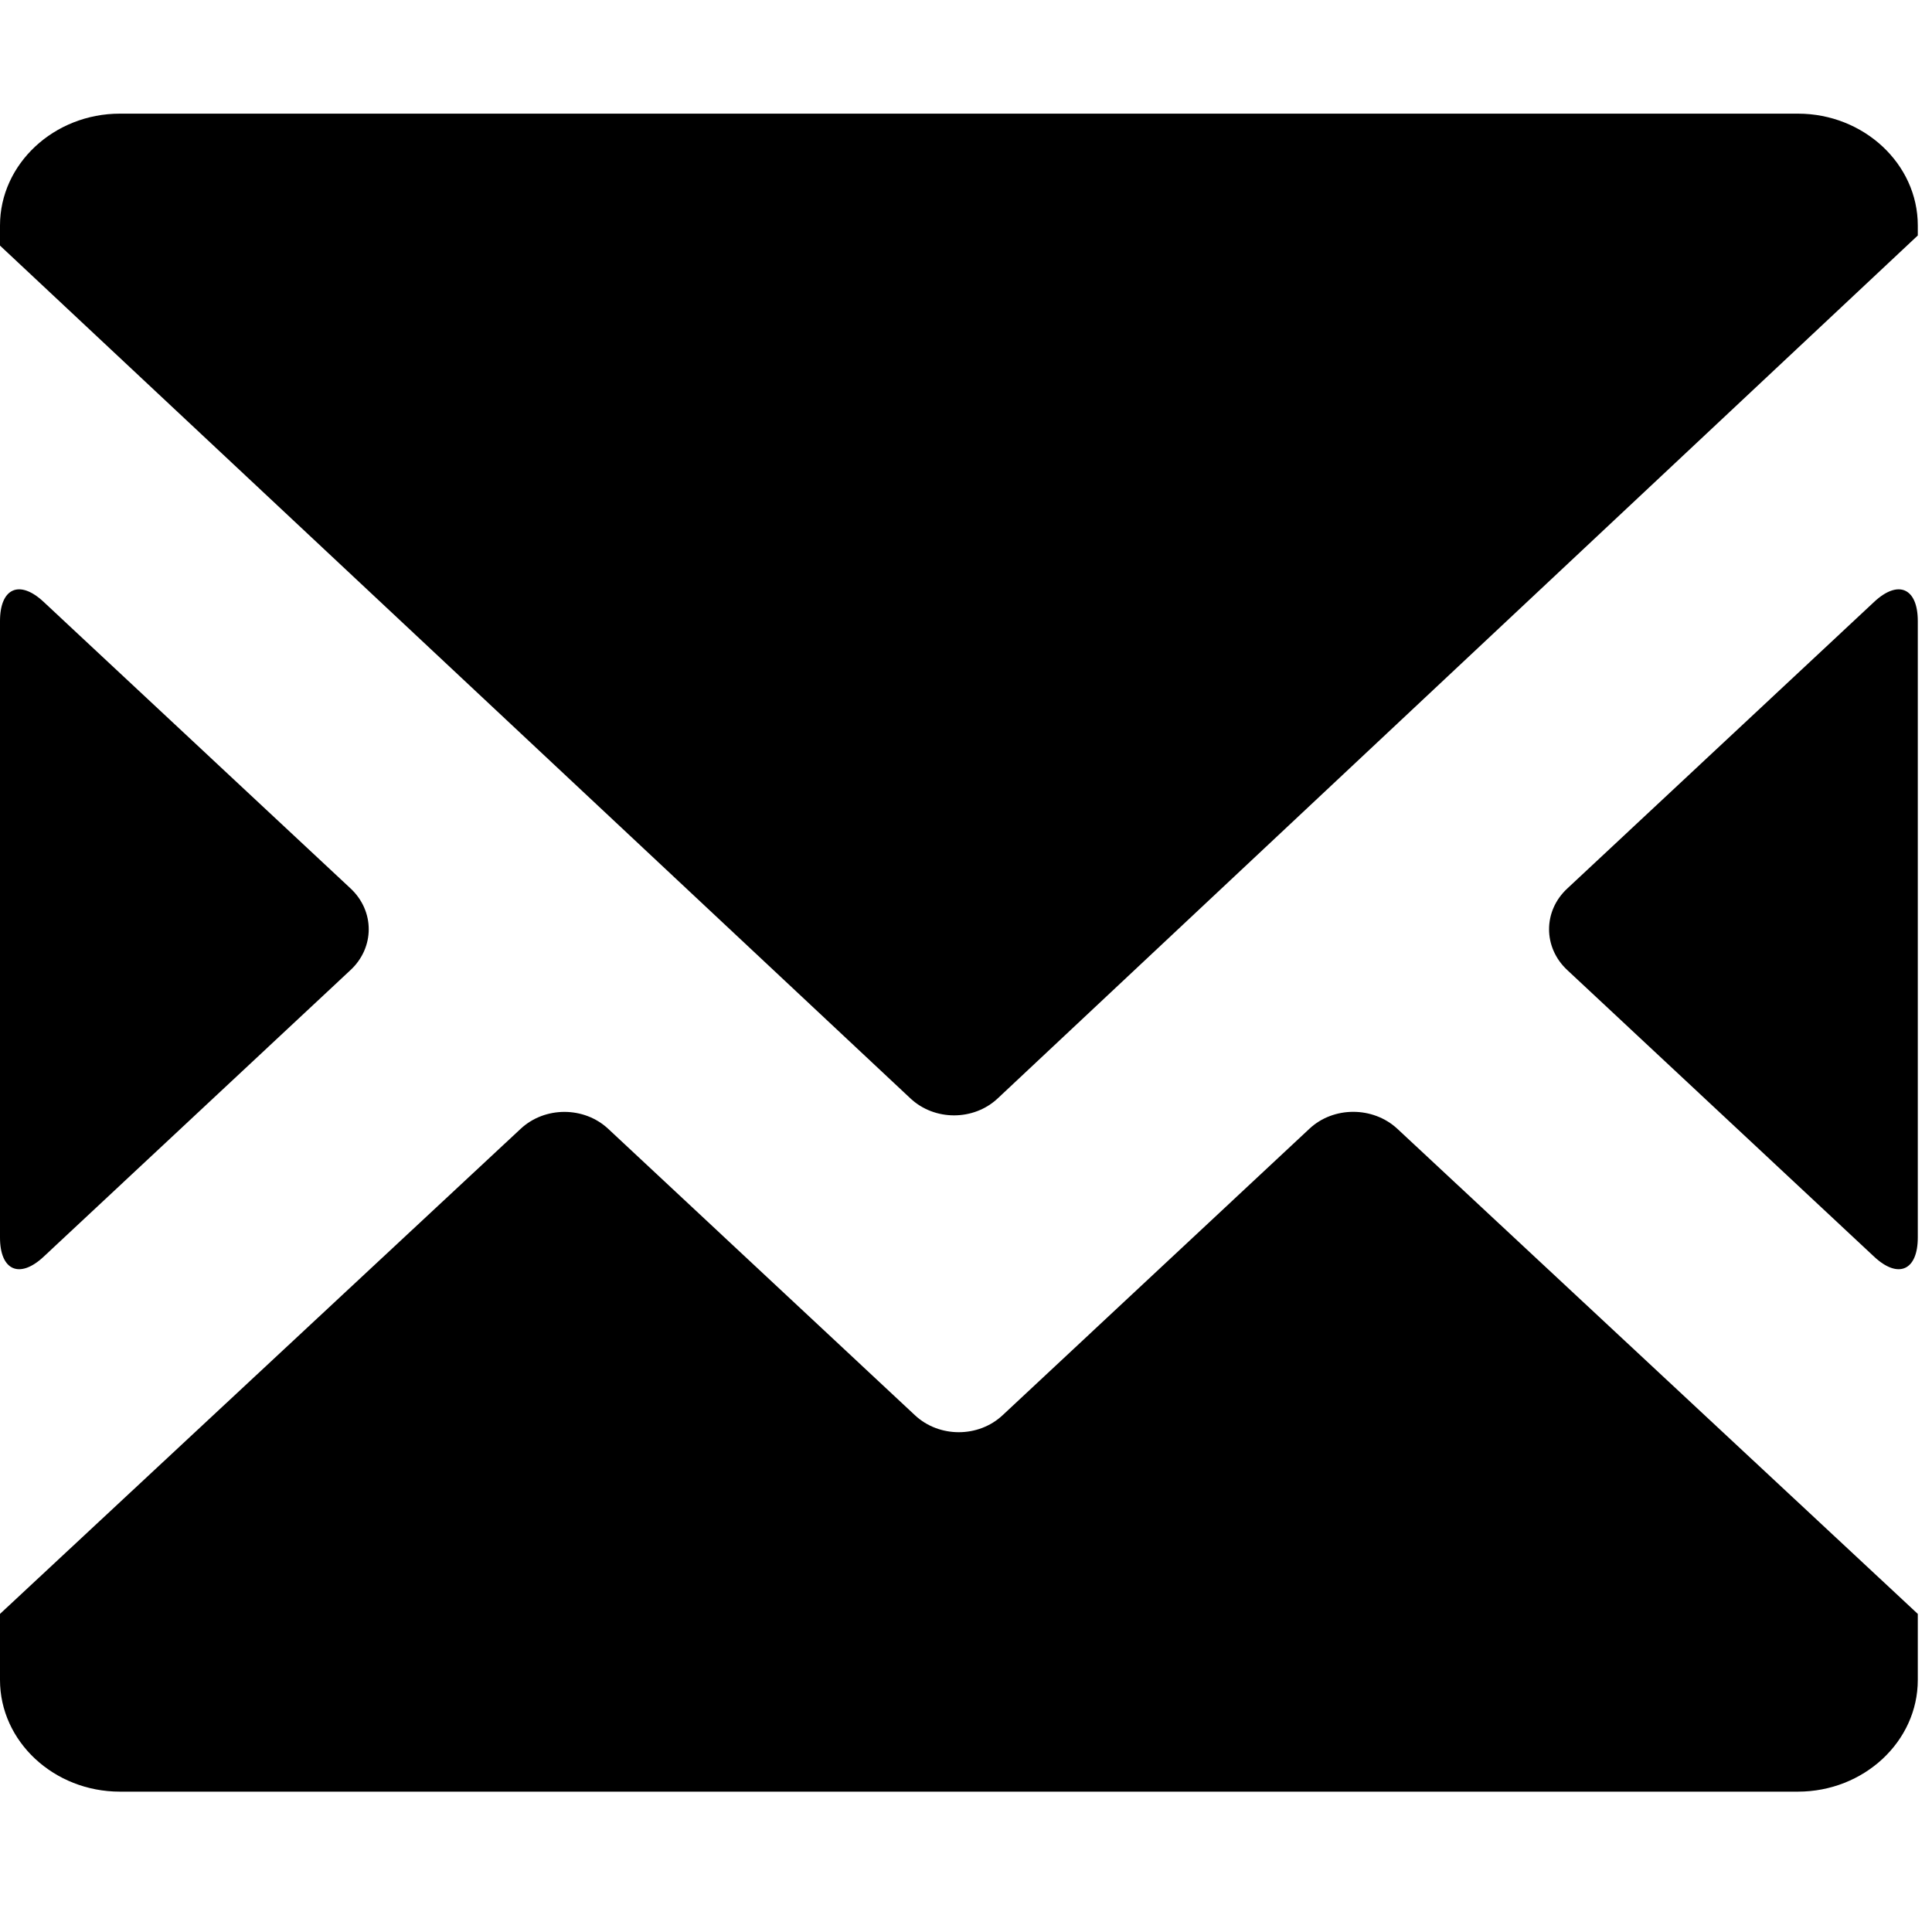
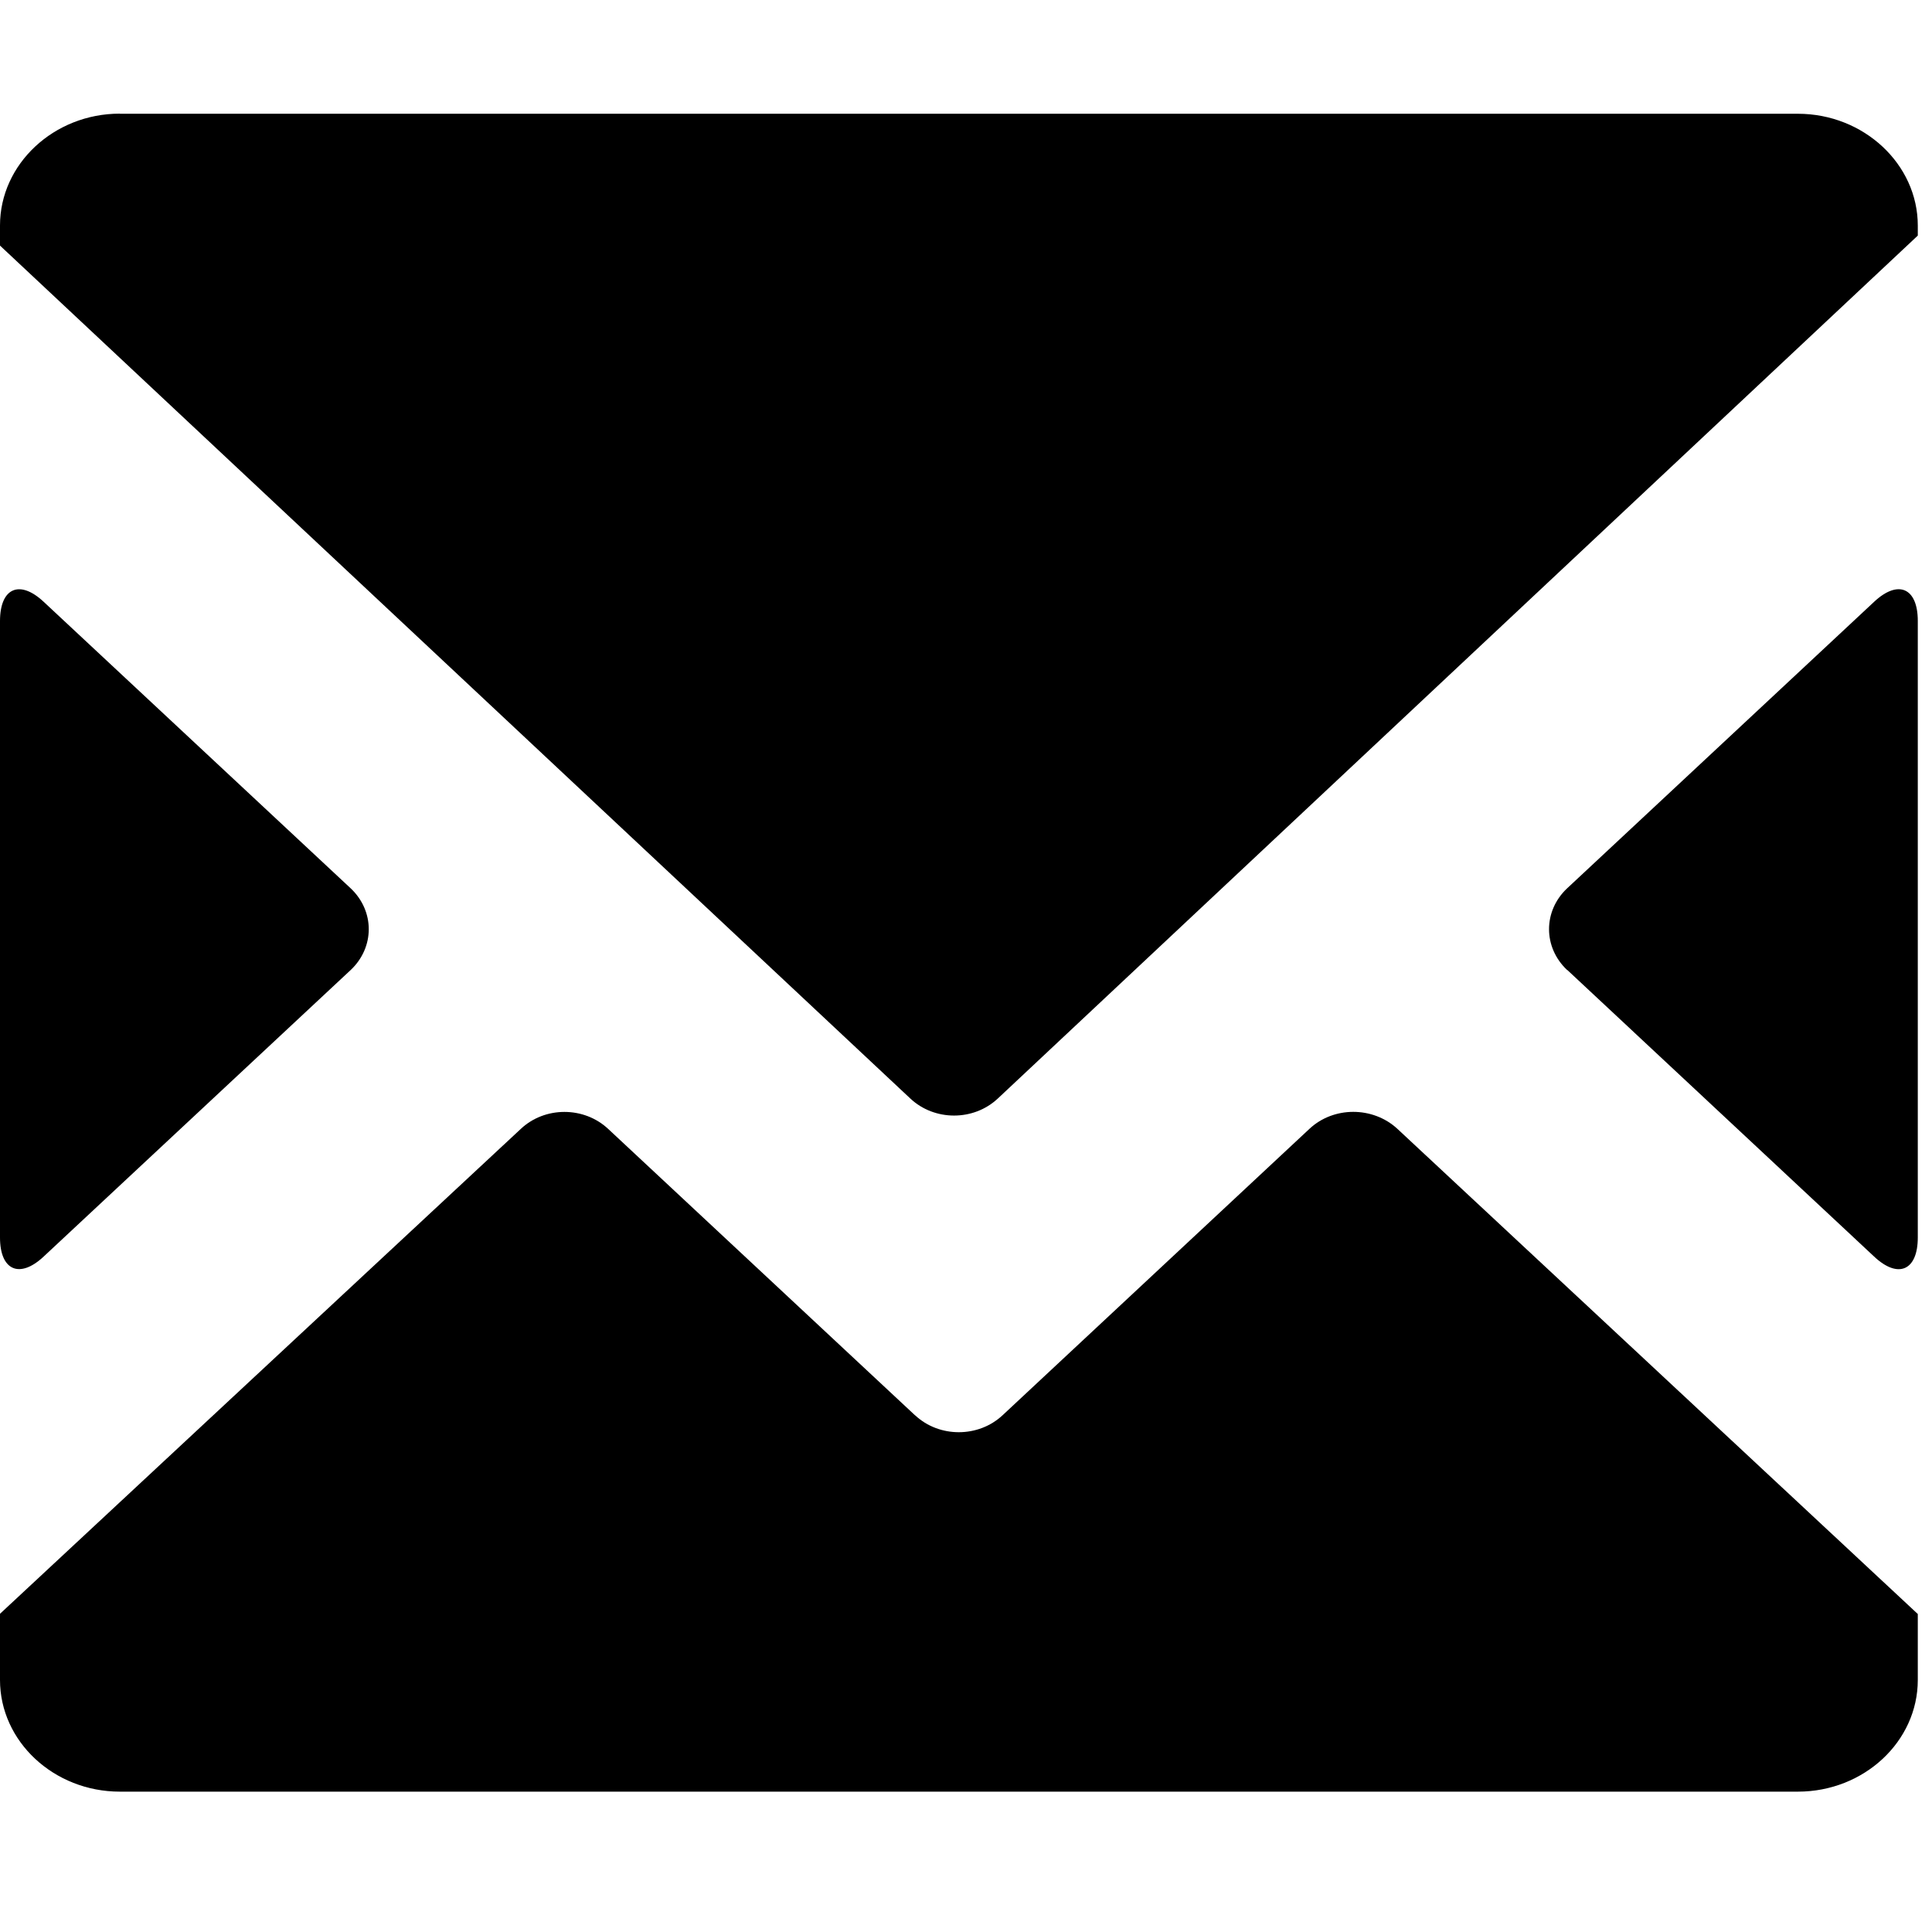
- <svg xmlns="http://www.w3.org/2000/svg" version="1.1" id="Layer_1" x="0px" y="0px" width="17px" height="17px" viewBox="0 0 17 17" enable-background="new 0 0 17 17" xml:space="preserve">
-   <path id="Mail_1_x2C__Envelope_1" d="M8.052,12.454l-2.7-2.521c-0.213-0.199-0.558-0.199-0.771,0L0,14.201v0.581  c0,0.542,0.475,0.983,1.055,0.983H15.82c0.58,0,1.055-0.441,1.055-0.983v-0.581l-4.581-4.27c-0.214-0.197-0.56-0.197-0.771,0  l-2.7,2.521C8.61,12.652,8.265,12.652,8.052,12.454z M13.791,8.536l2.699,2.521c0.212,0.199,0.385,0.123,0.385-0.168V5.465  c0-0.292-0.173-0.367-0.385-0.168l-2.699,2.521C13.577,8.016,13.577,8.337,13.791,8.536z M1.055,1C0.475,1,0,1.443,0,1.984v0.177  l8.011,7.504c0.212,0.199,0.556,0.199,0.768,0l8.096-7.593V1.984C16.875,1.443,16.4,1,15.82,1H1.055z M0,5.465v5.424  c0,0.291,0.173,0.367,0.385,0.168l2.699-2.521c0.214-0.199,0.214-0.52,0-0.719l-2.699-2.52C0.173,5.098,0,5.173,0,5.465z" />
+ <svg xmlns="http://www.w3.org/2000/svg" width="17" height="17" viewBox="0 0 17 17">
+   <path d="M8.052 12.454l-2.7-2.52c-.213-.2-.558-.2-.77 0L0 14.2v.582c0 .542.475.983 1.055.983H15.82c.58 0 1.055-.44 1.055-.983v-.58l-4.58-4.27c-.215-.198-.56-.198-.772 0l-2.7 2.52c-.213.2-.558.2-.77.002zm5.74-3.918l2.698 2.52c.212.2.385.124.385-.167V5.464c0-.292-.173-.367-.385-.168l-2.7 2.52c-.213.2-.213.52 0 .72zM1.054 1C.475 1 0 1.443 0 1.984v.177l8.01 7.505c.213.2.557.2.77 0l8.095-7.593v-.088c0-.54-.475-.984-1.055-.984H1.055zM0 5.465v5.424c0 .29.173.366.385.167l2.7-2.52c.213-.2.213-.52 0-.72l-2.7-2.52C.173 5.097 0 5.173 0 5.465z" />
</svg>
